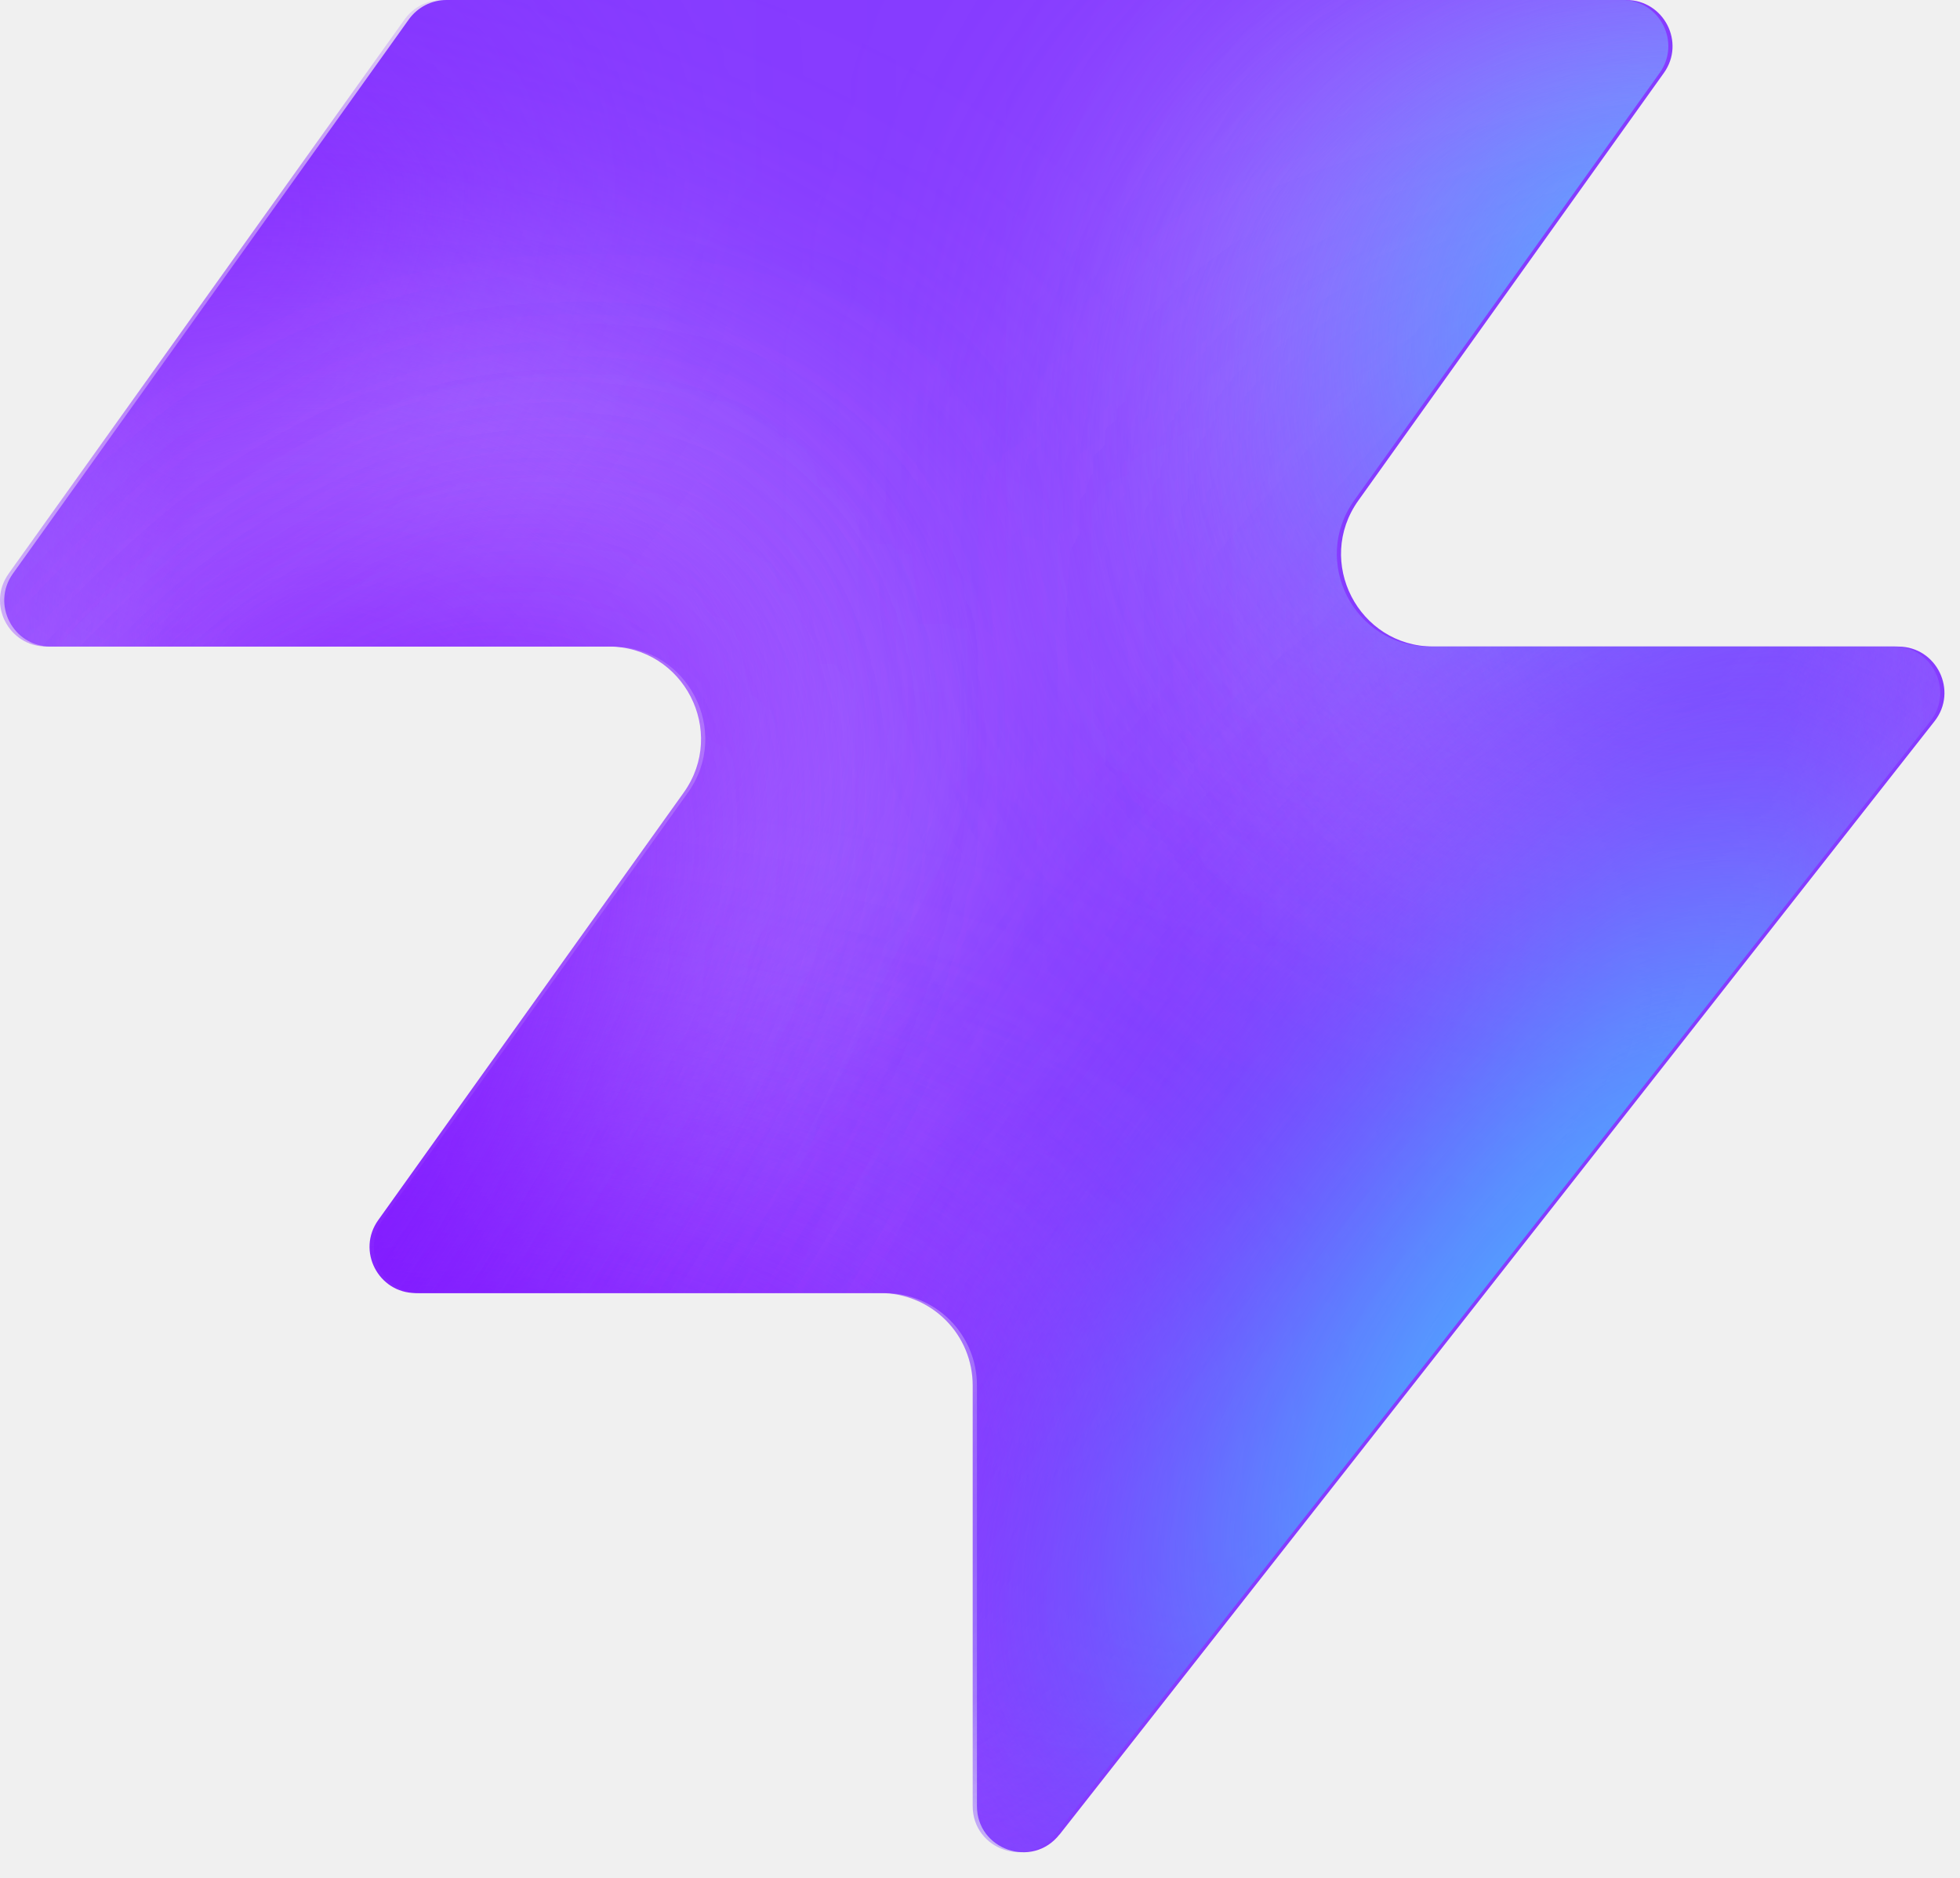
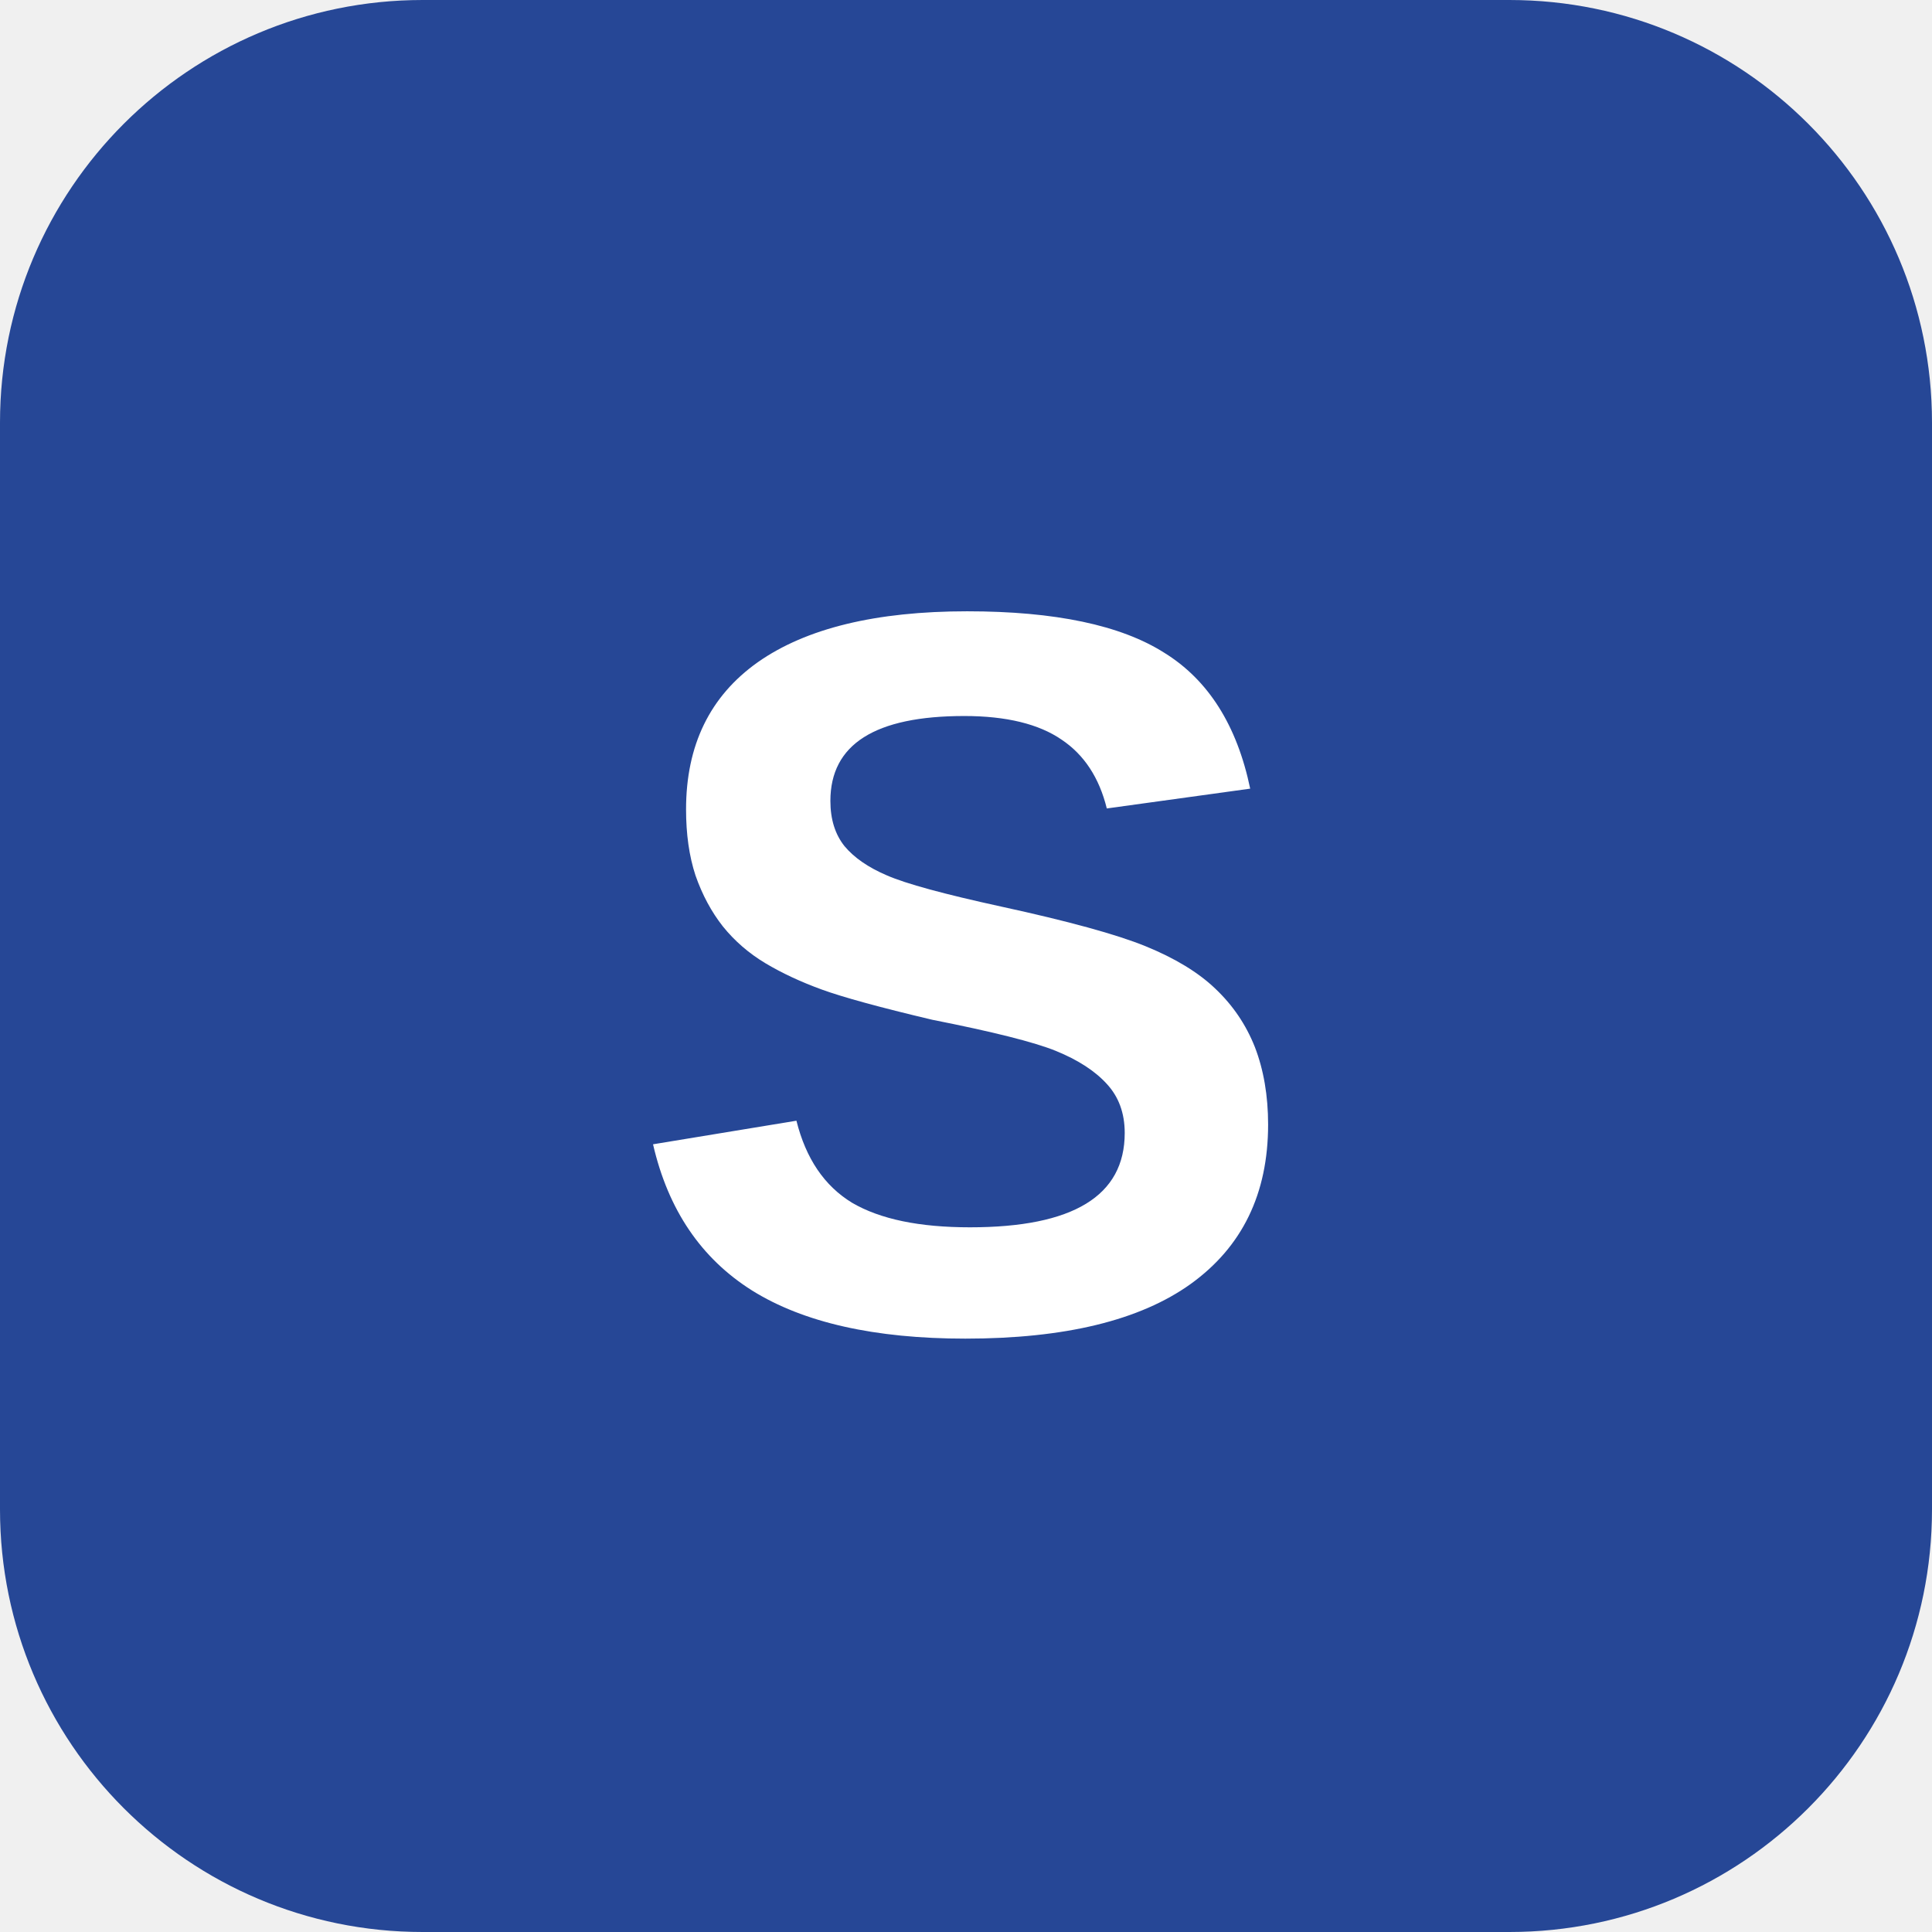
- <svg xmlns="http://www.w3.org/2000/svg" width="48" height="46" fill="none" viewBox="0 0 48 46">
-   <path fill="#863bff" d="M25.946 44.938c-.664.845-2.021.375-2.021-.698V33.937a2.26 2.26 0 0 0-2.262-2.262H10.287c-.92 0-1.456-1.04-.92-1.788l7.48-10.471c1.07-1.497 0-3.578-1.842-3.578H1.237c-.92 0-1.456-1.04-.92-1.788L10.013.474c.214-.297.556-.474.92-.474h28.894c.92 0 1.456 1.04.92 1.788l-7.48 10.471c-1.07 1.498 0 3.579 1.842 3.579h11.377c.943 0 1.473 1.088.89 1.83L25.947 44.94z" style="fill:#863bff;fill:color(display-p3 .525 .23 1);fill-opacity:1" />
-   <mask id="a" width="48" height="46" x="0" y="0" maskUnits="userSpaceOnUse" style="mask-type:alpha">
-     <path fill="#000" d="M25.842 44.938c-.664.844-2.021.375-2.021-.698V33.937a2.26 2.26 0 0 0-2.262-2.262H10.183c-.92 0-1.456-1.04-.92-1.788l7.48-10.471c1.07-1.498 0-3.579-1.842-3.579H1.133c-.92 0-1.456-1.04-.92-1.787L9.91.473c.214-.297.556-.474.92-.474h28.894c.92 0 1.456 1.04.92 1.788l-7.48 10.471c-1.07 1.498 0 3.578 1.842 3.578h11.377c.943 0 1.473 1.088.89 1.832L25.843 44.94z" style="fill:#000;fill-opacity:1" />
-   </mask>
-   <g mask="url(#a)">
-     <g filter="url(#b)">
-       <ellipse cx="5.508" cy="14.704" fill="#ede6ff" rx="5.508" ry="14.704" style="fill:#ede6ff;fill:color(display-p3 .927 .903 1);fill-opacity:1" transform="matrix(.00324 1 1 -.00324 -4.47 31.516)" />
-     </g>
-     <g filter="url(#c)">
-       <ellipse cx="10.399" cy="29.851" fill="#ede6ff" rx="10.399" ry="29.851" style="fill:#ede6ff;fill:color(display-p3 .927 .903 1);fill-opacity:1" transform="matrix(.00324 1 1 -.00324 -39.328 7.883)" />
-     </g>
-     <g filter="url(#d)">
-       <ellipse cx="5.508" cy="30.487" fill="#7e14ff" rx="5.508" ry="30.487" style="fill:#7e14ff;fill:color(display-p3 .492 .077 1);fill-opacity:1" transform="rotate(89.814 -25.913 -14.639)scale(1 -1)" />
-     </g>
-     <g filter="url(#e)">
-       <ellipse cx="5.508" cy="30.599" fill="#7e14ff" rx="5.508" ry="30.599" style="fill:#7e14ff;fill:color(display-p3 .492 .077 1);fill-opacity:1" transform="rotate(89.814 -32.644 -3.334)scale(1 -1)" />
-     </g>
-     <g filter="url(#f)">
-       <ellipse cx="5.508" cy="30.599" fill="#7e14ff" rx="5.508" ry="30.599" style="fill:#7e14ff;fill:color(display-p3 .492 .077 1);fill-opacity:1" transform="matrix(.00324 1 1 -.00324 -34.34 30.47)" />
-     </g>
-     <g filter="url(#g)">
-       <ellipse cx="14.072" cy="22.078" fill="#ede6ff" rx="14.072" ry="22.078" style="fill:#ede6ff;fill:color(display-p3 .927 .903 1);fill-opacity:1" transform="rotate(93.35 24.506 48.493)scale(-1 1)" />
-     </g>
-     <g filter="url(#h)">
-       <ellipse cx="3.47" cy="21.501" fill="#7e14ff" rx="3.47" ry="21.501" style="fill:#7e14ff;fill:color(display-p3 .492 .077 1);fill-opacity:1" transform="rotate(89.009 28.708 47.59)scale(-1 1)" />
-     </g>
-     <g filter="url(#i)">
-       <ellipse cx="3.47" cy="21.501" fill="#7e14ff" rx="3.47" ry="21.501" style="fill:#7e14ff;fill:color(display-p3 .492 .077 1);fill-opacity:1" transform="rotate(89.009 28.708 47.59)scale(-1 1)" />
-     </g>
-     <g filter="url(#j)">
-       <ellipse cx=".387" cy="8.972" fill="#7e14ff" rx="4.407" ry="29.108" style="fill:#7e14ff;fill:color(display-p3 .492 .077 1);fill-opacity:1" transform="rotate(39.51 .387 8.972)" />
-     </g>
-     <g filter="url(#k)">
-       <ellipse cx="47.523" cy="-6.092" fill="#7e14ff" rx="4.407" ry="29.108" style="fill:#7e14ff;fill:color(display-p3 .492 .077 1);fill-opacity:1" transform="rotate(37.892 47.523 -6.092)" />
-     </g>
-     <g filter="url(#l)">
-       <ellipse cx="41.412" cy="6.333" fill="#47bfff" rx="5.971" ry="9.665" style="fill:#47bfff;fill:color(display-p3 .28 .748 1);fill-opacity:1" transform="rotate(37.892 41.412 6.333)" />
-     </g>
-     <g filter="url(#m)">
-       <ellipse cx="-1.879" cy="38.332" fill="#7e14ff" rx="4.407" ry="29.108" style="fill:#7e14ff;fill:color(display-p3 .492 .077 1);fill-opacity:1" transform="rotate(37.892 -1.88 38.332)" />
-     </g>
-     <g filter="url(#n)">
-       <ellipse cx="-1.879" cy="38.332" fill="#7e14ff" rx="4.407" ry="29.108" style="fill:#7e14ff;fill:color(display-p3 .492 .077 1);fill-opacity:1" transform="rotate(37.892 -1.88 38.332)" />
-     </g>
-     <g filter="url(#o)">
-       <ellipse cx="35.651" cy="29.907" fill="#7e14ff" rx="4.407" ry="29.108" style="fill:#7e14ff;fill:color(display-p3 .492 .077 1);fill-opacity:1" transform="rotate(37.892 35.651 29.907)" />
-     </g>
-     <g filter="url(#p)">
-       <ellipse cx="38.418" cy="32.4" fill="#47bfff" rx="5.971" ry="15.297" style="fill:#47bfff;fill:color(display-p3 .28 .748 1);fill-opacity:1" transform="rotate(37.892 38.418 32.4)" />
-     </g>
-   </g>
-   <defs>
-     <filter id="b" width="60.045" height="41.654" x="-19.77" y="16.149" color-interpolation-filters="sRGB" filterUnits="userSpaceOnUse">
-       <feFlood flood-opacity="0" result="BackgroundImageFix" />
-       <feBlend in="SourceGraphic" in2="BackgroundImageFix" result="shape" />
-       <feGaussianBlur result="effect1_foregroundBlur_2002_17158" stdDeviation="7.659" />
-     </filter>
-     <filter id="c" width="90.34" height="51.437" x="-54.613" y="-7.533" color-interpolation-filters="sRGB" filterUnits="userSpaceOnUse">
-       <feFlood flood-opacity="0" result="BackgroundImageFix" />
-       <feBlend in="SourceGraphic" in2="BackgroundImageFix" result="shape" />
-       <feGaussianBlur result="effect1_foregroundBlur_2002_17158" stdDeviation="7.659" />
-     </filter>
-     <filter id="d" width="79.355" height="29.4" x="-49.64" y="2.03" color-interpolation-filters="sRGB" filterUnits="userSpaceOnUse">
-       <feFlood flood-opacity="0" result="BackgroundImageFix" />
-       <feBlend in="SourceGraphic" in2="BackgroundImageFix" result="shape" />
-       <feGaussianBlur result="effect1_foregroundBlur_2002_17158" stdDeviation="4.596" />
-     </filter>
-     <filter id="e" width="79.579" height="29.4" x="-45.045" y="20.029" color-interpolation-filters="sRGB" filterUnits="userSpaceOnUse">
-       <feFlood flood-opacity="0" result="BackgroundImageFix" />
-       <feBlend in="SourceGraphic" in2="BackgroundImageFix" result="shape" />
-       <feGaussianBlur result="effect1_foregroundBlur_2002_17158" stdDeviation="4.596" />
-     </filter>
-     <filter id="f" width="79.579" height="29.4" x="-43.513" y="21.178" color-interpolation-filters="sRGB" filterUnits="userSpaceOnUse">
-       <feFlood flood-opacity="0" result="BackgroundImageFix" />
-       <feBlend in="SourceGraphic" in2="BackgroundImageFix" result="shape" />
-       <feGaussianBlur result="effect1_foregroundBlur_2002_17158" stdDeviation="4.596" />
-     </filter>
-     <filter id="g" width="74.749" height="58.852" x="15.756" y="-17.901" color-interpolation-filters="sRGB" filterUnits="userSpaceOnUse">
-       <feFlood flood-opacity="0" result="BackgroundImageFix" />
-       <feBlend in="SourceGraphic" in2="BackgroundImageFix" result="shape" />
-       <feGaussianBlur result="effect1_foregroundBlur_2002_17158" stdDeviation="7.659" />
-     </filter>
-     <filter id="h" width="61.377" height="25.362" x="23.548" y="2.284" color-interpolation-filters="sRGB" filterUnits="userSpaceOnUse">
-       <feFlood flood-opacity="0" result="BackgroundImageFix" />
-       <feBlend in="SourceGraphic" in2="BackgroundImageFix" result="shape" />
-       <feGaussianBlur result="effect1_foregroundBlur_2002_17158" stdDeviation="4.596" />
-     </filter>
-     <filter id="i" width="61.377" height="25.362" x="23.548" y="2.284" color-interpolation-filters="sRGB" filterUnits="userSpaceOnUse">
-       <feFlood flood-opacity="0" result="BackgroundImageFix" />
-       <feBlend in="SourceGraphic" in2="BackgroundImageFix" result="shape" />
-       <feGaussianBlur result="effect1_foregroundBlur_2002_17158" stdDeviation="4.596" />
-     </filter>
-     <filter id="j" width="56.045" height="63.649" x="-27.636" y="-22.853" color-interpolation-filters="sRGB" filterUnits="userSpaceOnUse">
-       <feFlood flood-opacity="0" result="BackgroundImageFix" />
-       <feBlend in="SourceGraphic" in2="BackgroundImageFix" result="shape" />
-       <feGaussianBlur result="effect1_foregroundBlur_2002_17158" stdDeviation="4.596" />
-     </filter>
-     <filter id="k" width="54.814" height="64.646" x="20.116" y="-38.415" color-interpolation-filters="sRGB" filterUnits="userSpaceOnUse">
-       <feFlood flood-opacity="0" result="BackgroundImageFix" />
-       <feBlend in="SourceGraphic" in2="BackgroundImageFix" result="shape" />
-       <feGaussianBlur result="effect1_foregroundBlur_2002_17158" stdDeviation="4.596" />
-     </filter>
-     <filter id="l" width="33.541" height="35.313" x="24.641" y="-11.323" color-interpolation-filters="sRGB" filterUnits="userSpaceOnUse">
-       <feFlood flood-opacity="0" result="BackgroundImageFix" />
-       <feBlend in="SourceGraphic" in2="BackgroundImageFix" result="shape" />
-       <feGaussianBlur result="effect1_foregroundBlur_2002_17158" stdDeviation="4.596" />
-     </filter>
-     <filter id="m" width="54.814" height="64.646" x="-29.286" y="6.009" color-interpolation-filters="sRGB" filterUnits="userSpaceOnUse">
-       <feFlood flood-opacity="0" result="BackgroundImageFix" />
-       <feBlend in="SourceGraphic" in2="BackgroundImageFix" result="shape" />
-       <feGaussianBlur result="effect1_foregroundBlur_2002_17158" stdDeviation="4.596" />
-     </filter>
-     <filter id="n" width="54.814" height="64.646" x="-29.286" y="6.009" color-interpolation-filters="sRGB" filterUnits="userSpaceOnUse">
-       <feFlood flood-opacity="0" result="BackgroundImageFix" />
-       <feBlend in="SourceGraphic" in2="BackgroundImageFix" result="shape" />
-       <feGaussianBlur result="effect1_foregroundBlur_2002_17158" stdDeviation="4.596" />
-     </filter>
-     <filter id="o" width="54.814" height="64.646" x="8.244" y="-2.416" color-interpolation-filters="sRGB" filterUnits="userSpaceOnUse">
-       <feFlood flood-opacity="0" result="BackgroundImageFix" />
-       <feBlend in="SourceGraphic" in2="BackgroundImageFix" result="shape" />
-       <feGaussianBlur result="effect1_foregroundBlur_2002_17158" stdDeviation="4.596" />
-     </filter>
-     <filter id="p" width="39.409" height="43.623" x="18.713" y="10.588" color-interpolation-filters="sRGB" filterUnits="userSpaceOnUse">
-       <feFlood flood-opacity="0" result="BackgroundImageFix" />
-       <feBlend in="SourceGraphic" in2="BackgroundImageFix" result="shape" />
-       <feGaussianBlur result="effect1_foregroundBlur_2002_17158" stdDeviation="4.596" />
-     </filter>
-   </defs>
+ <svg xmlns="http://www.w3.org/2000/svg" viewBox="0 0 32 32" width="32" height="32">
+   <rect width="32" height="32" rx="7" fill="#264796" />
+   <text x="16" y="22" font-family="IBM Plex Sans, Arial, sans-serif" font-size="17" font-weight="700" fill="#FFFFFF" text-anchor="middle">S</text>
</svg>
